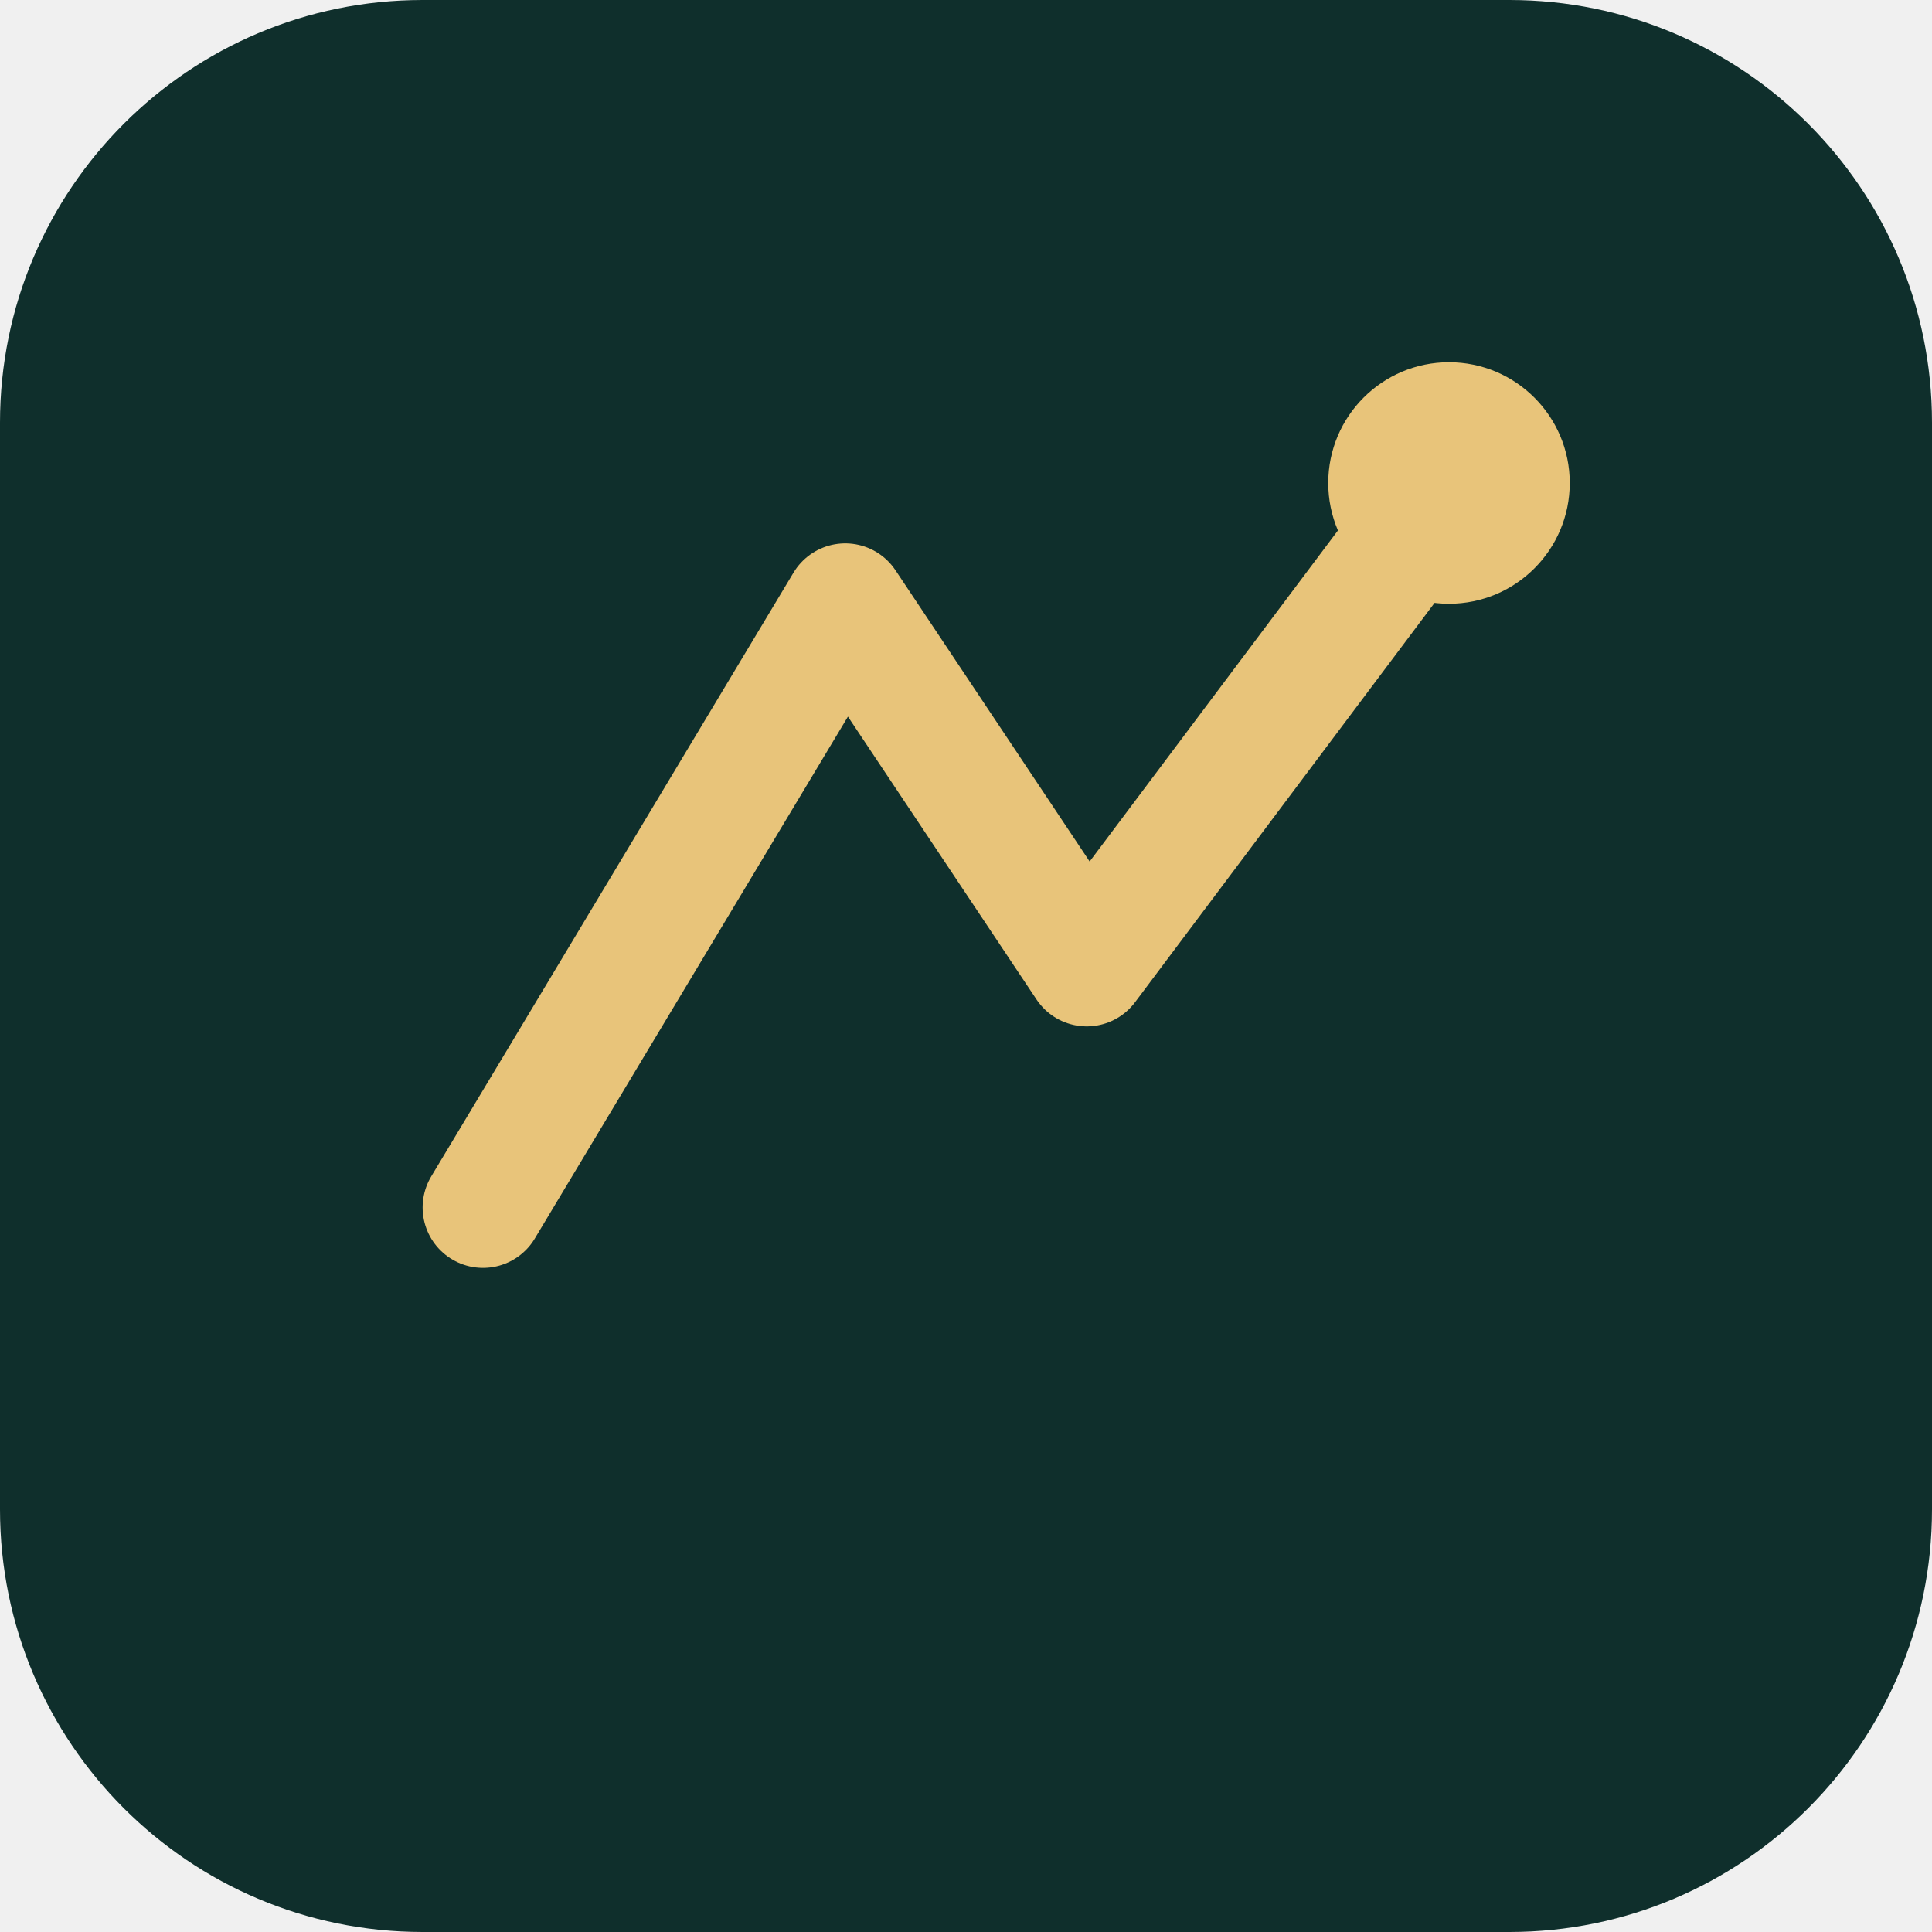
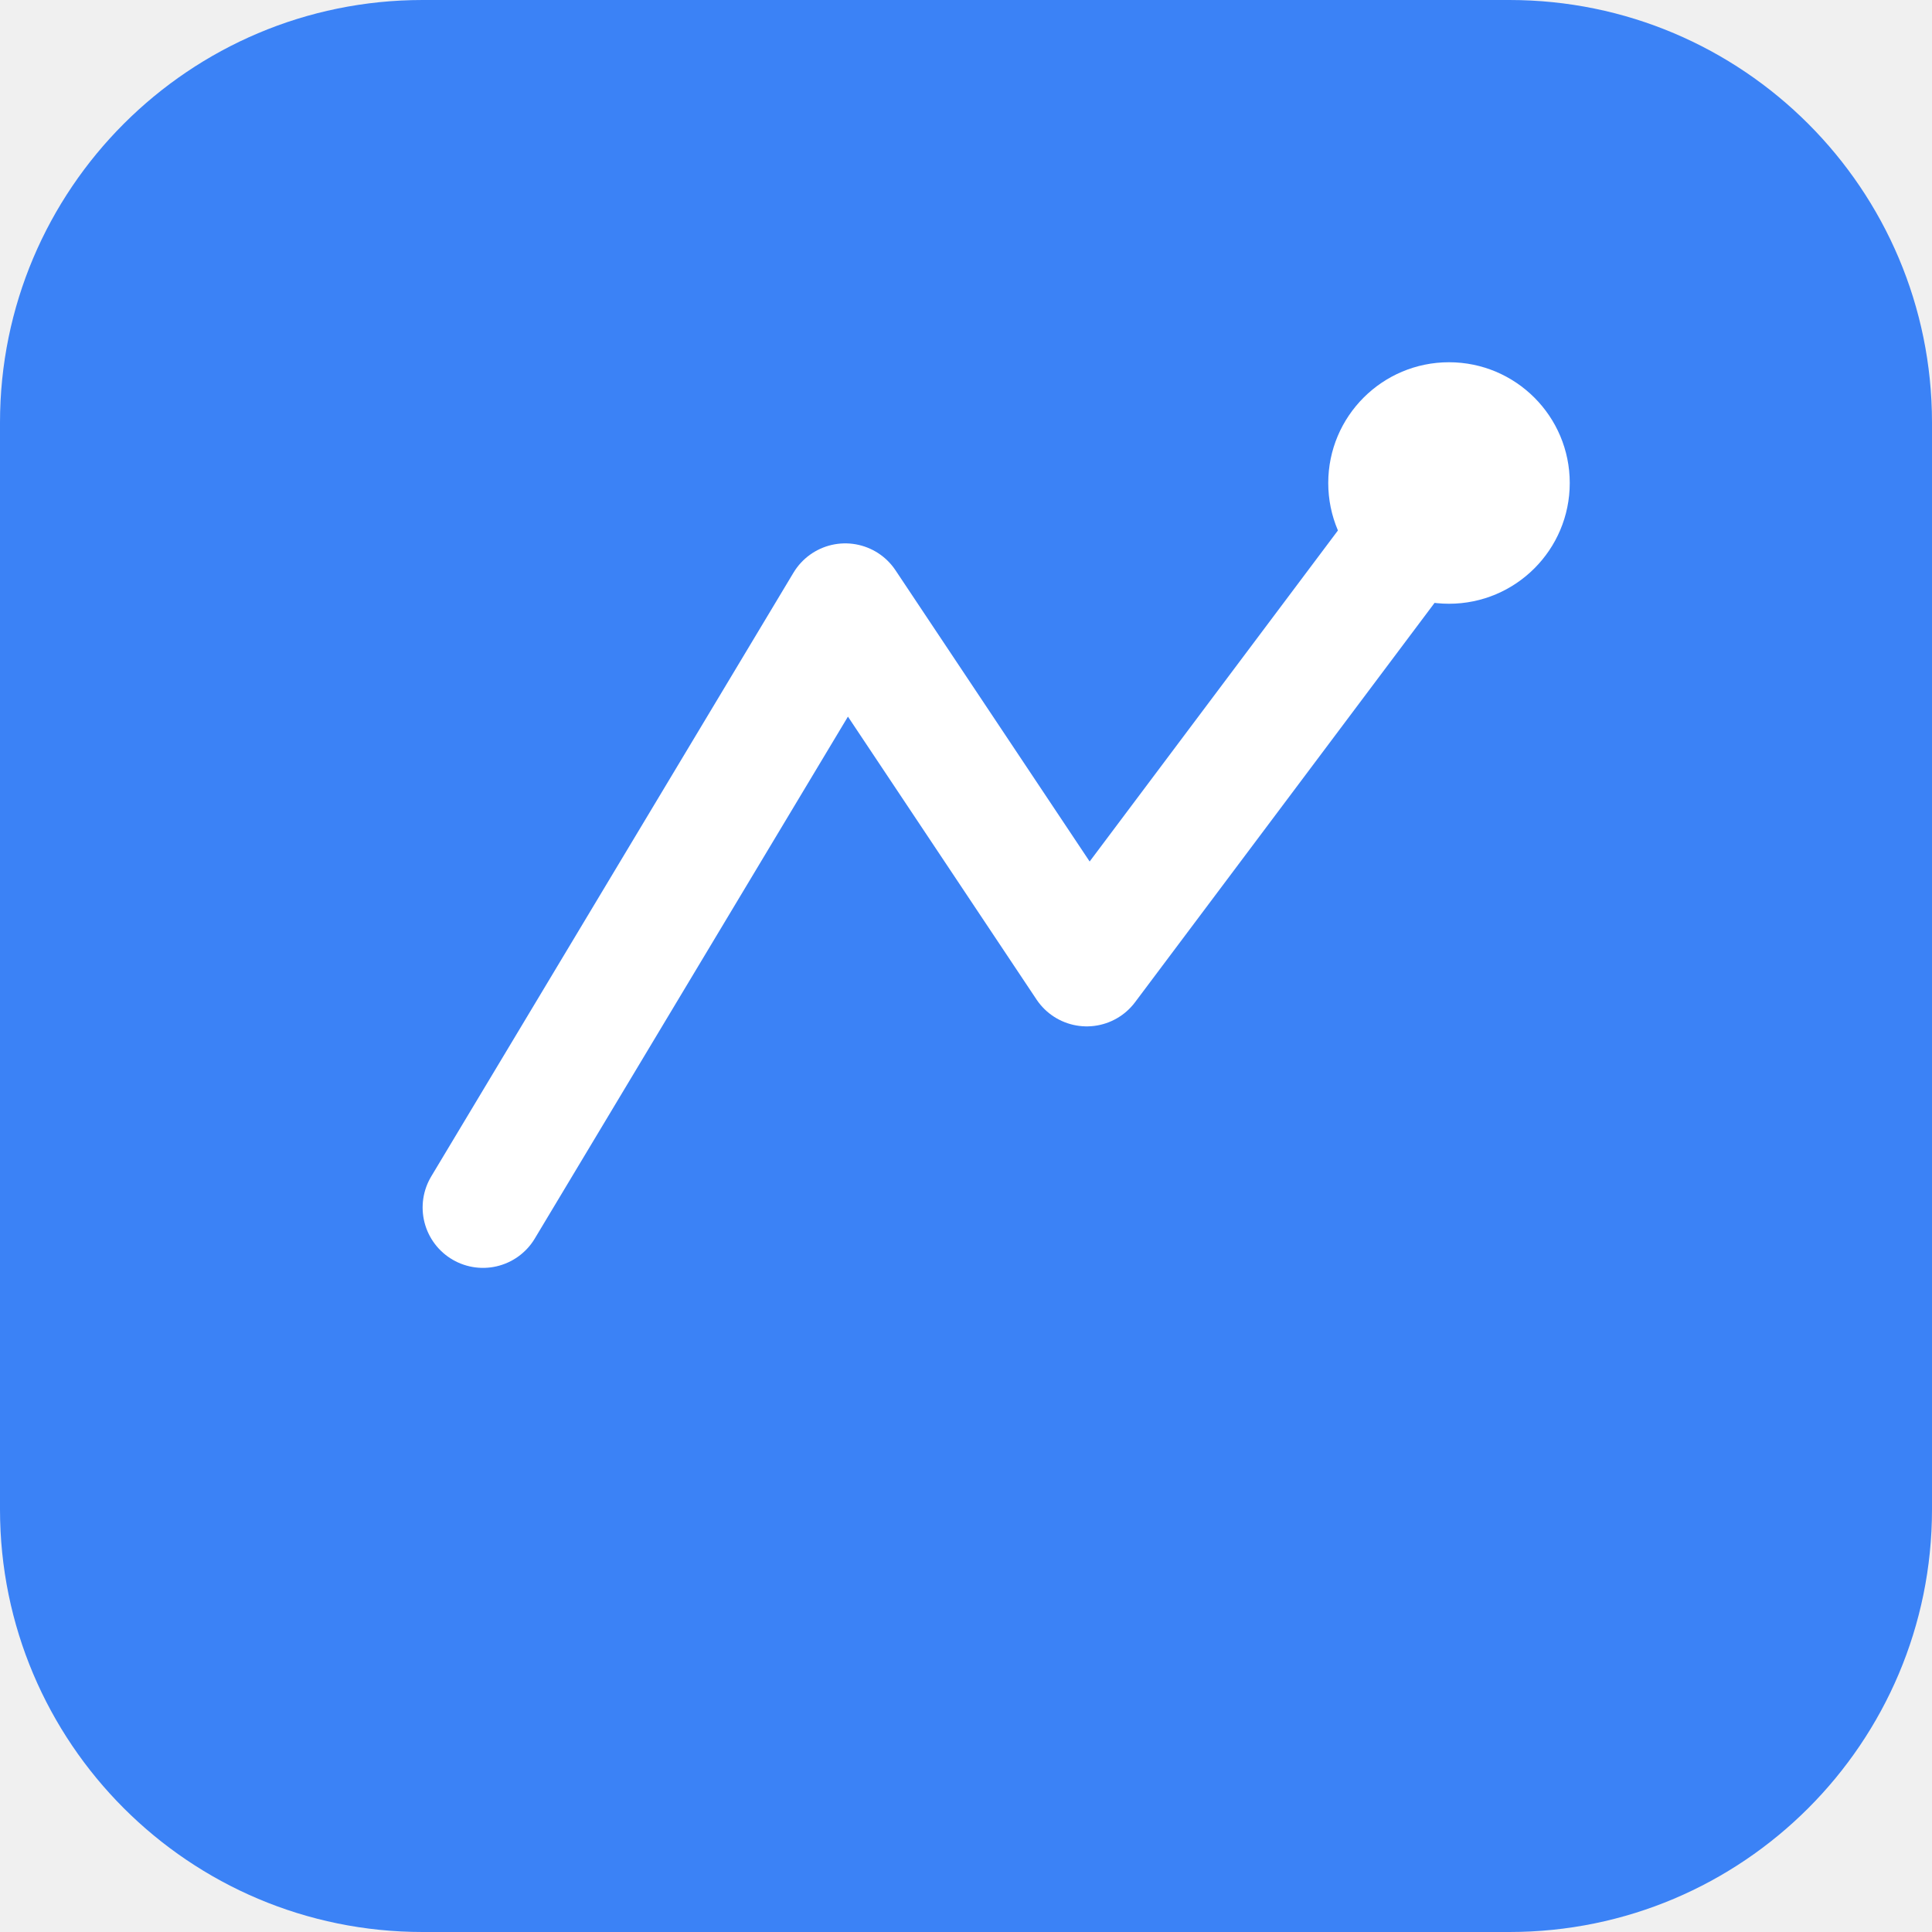
<svg xmlns="http://www.w3.org/2000/svg" viewBox="0 0 64 64" fill="none">
-   <rect width="64" height="64" rx="14" fill="#0f2f2c" />
-   <path d="M16 40 L28 20 L36 32 L48 16" stroke="#e8c47a" stroke-width="4" stroke-linecap="round" stroke-linejoin="round" />
-   <circle cx="48" cy="16" r="4" fill="#e8c47a" />
+   <rect width="64" height="64" rx="14" fill="#3b82f6" />
+   <path d="M16 40 L28 20 L36 32 L48 16" stroke="#ffffff" stroke-width="4" stroke-linecap="round" stroke-linejoin="round" />
+   <circle cx="48" cy="16" r="4" fill="#ffffff" />
</svg>
